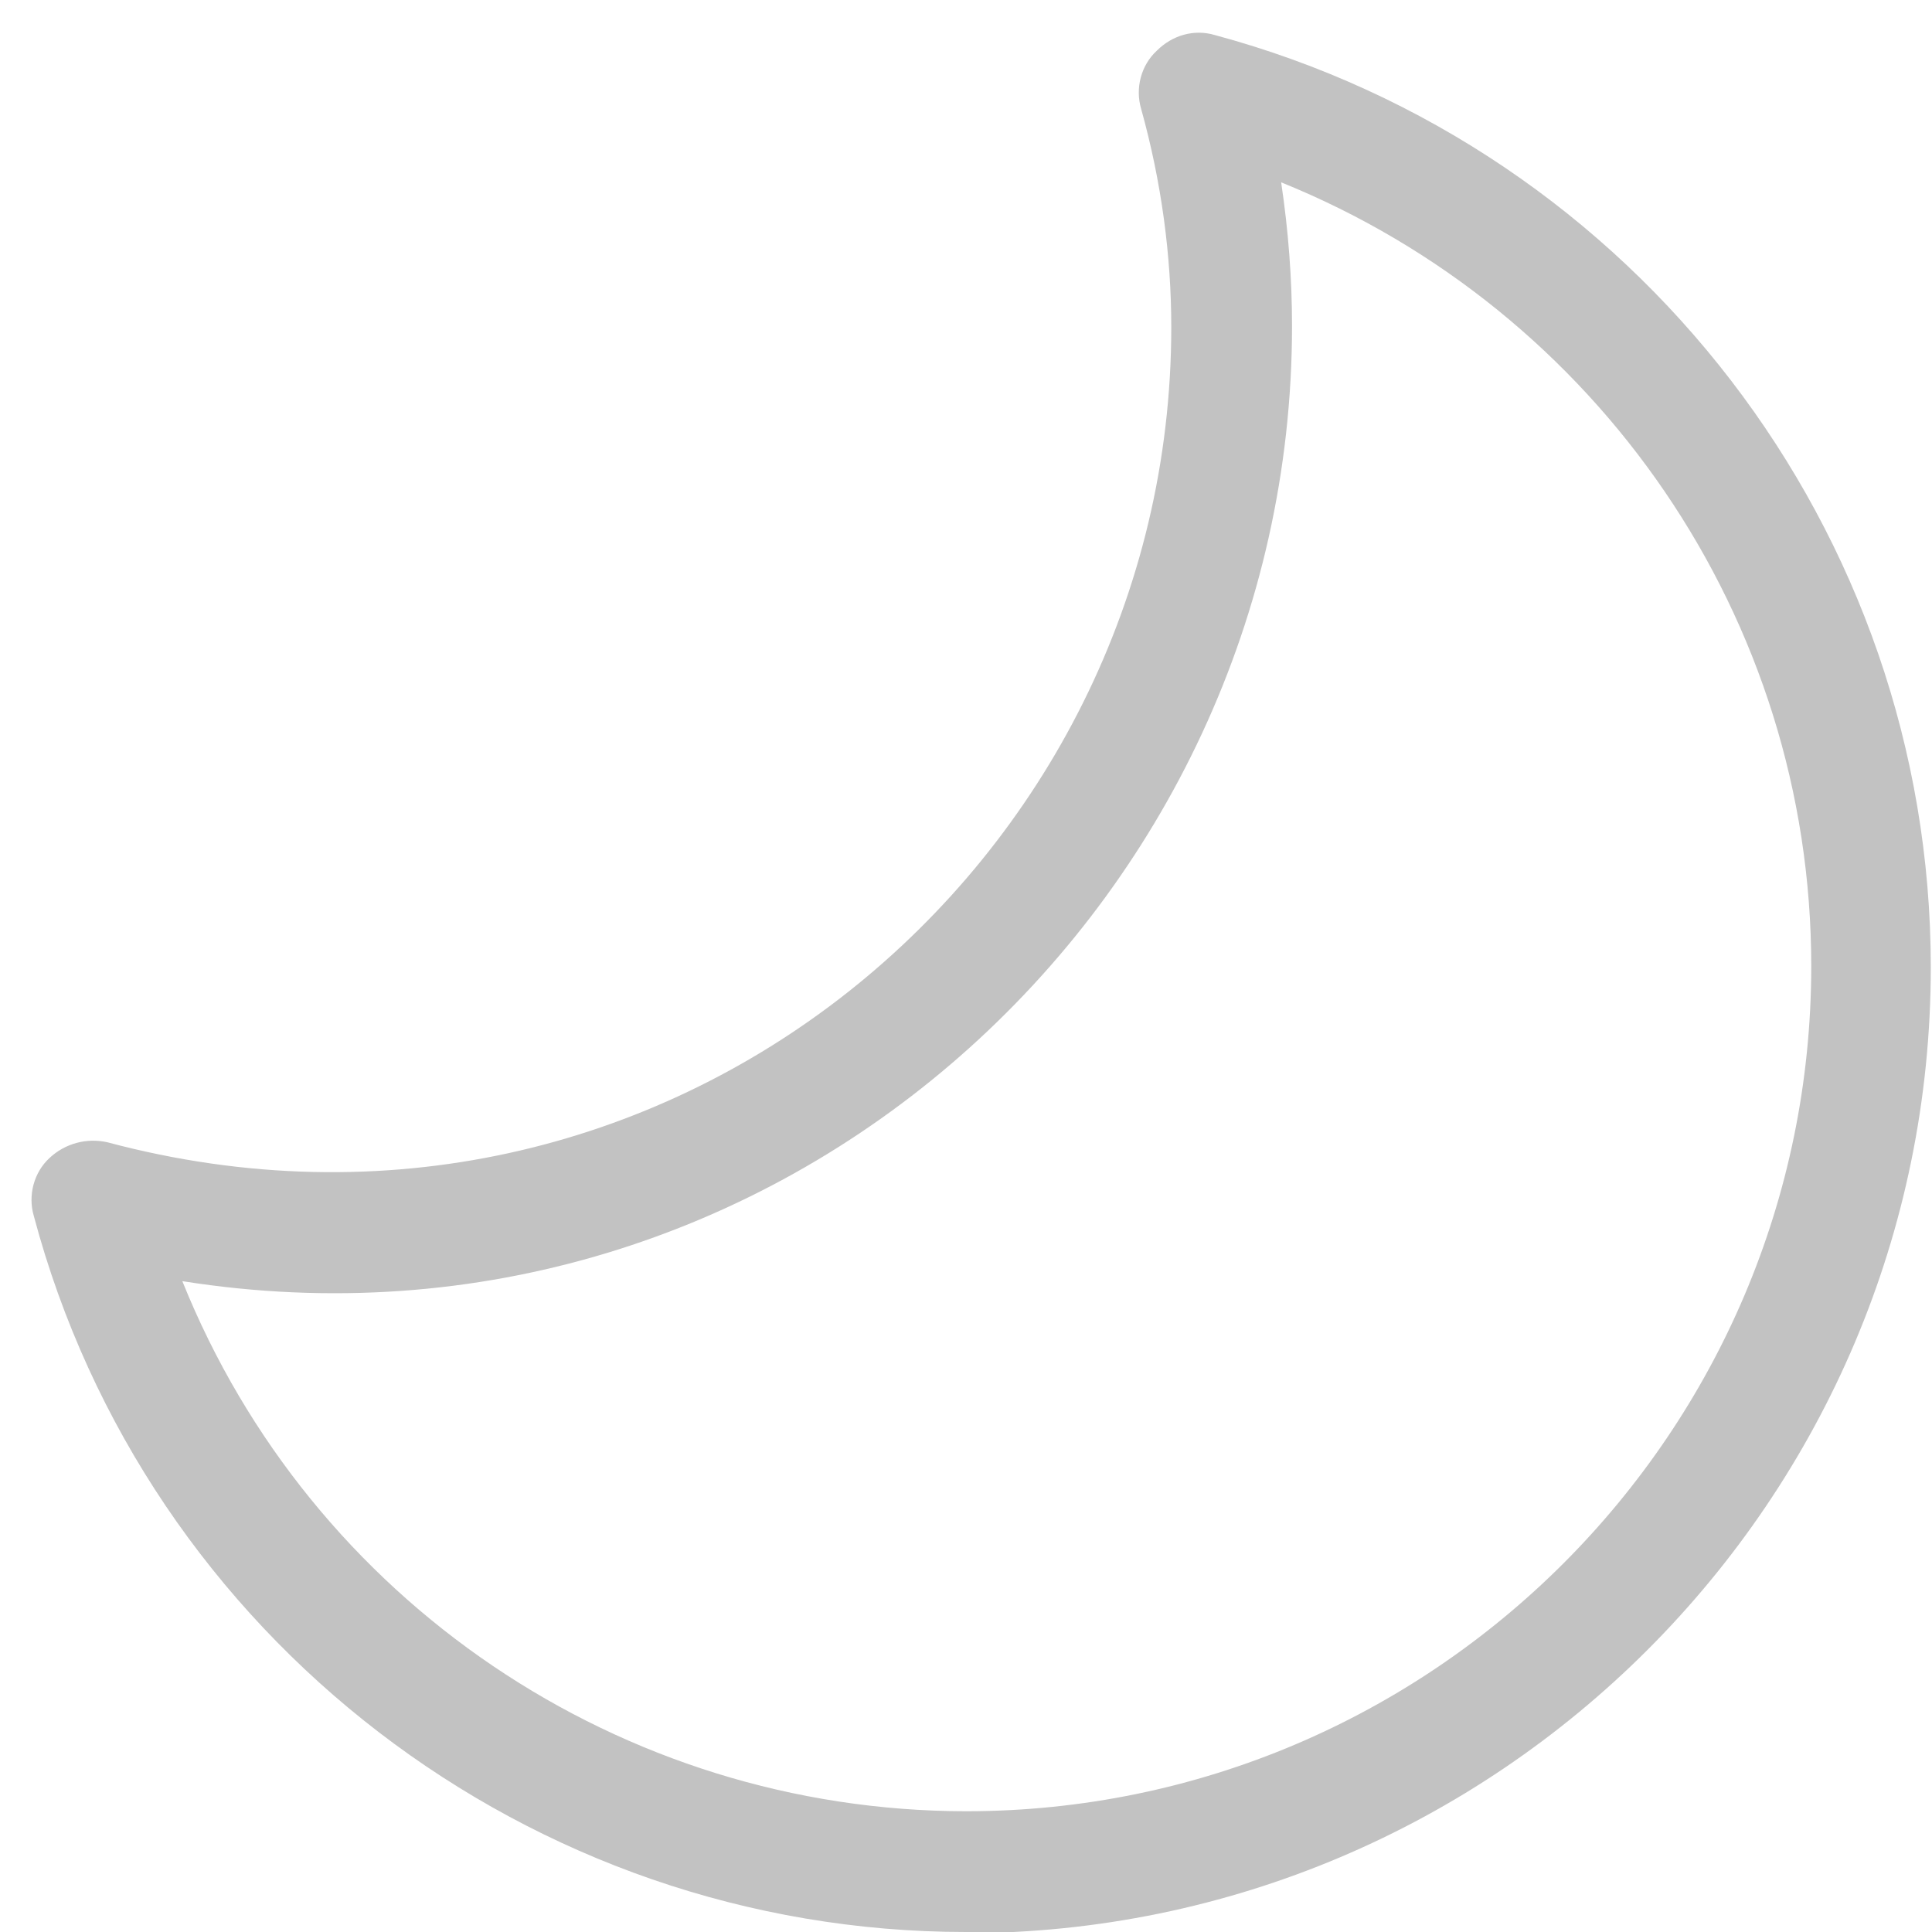
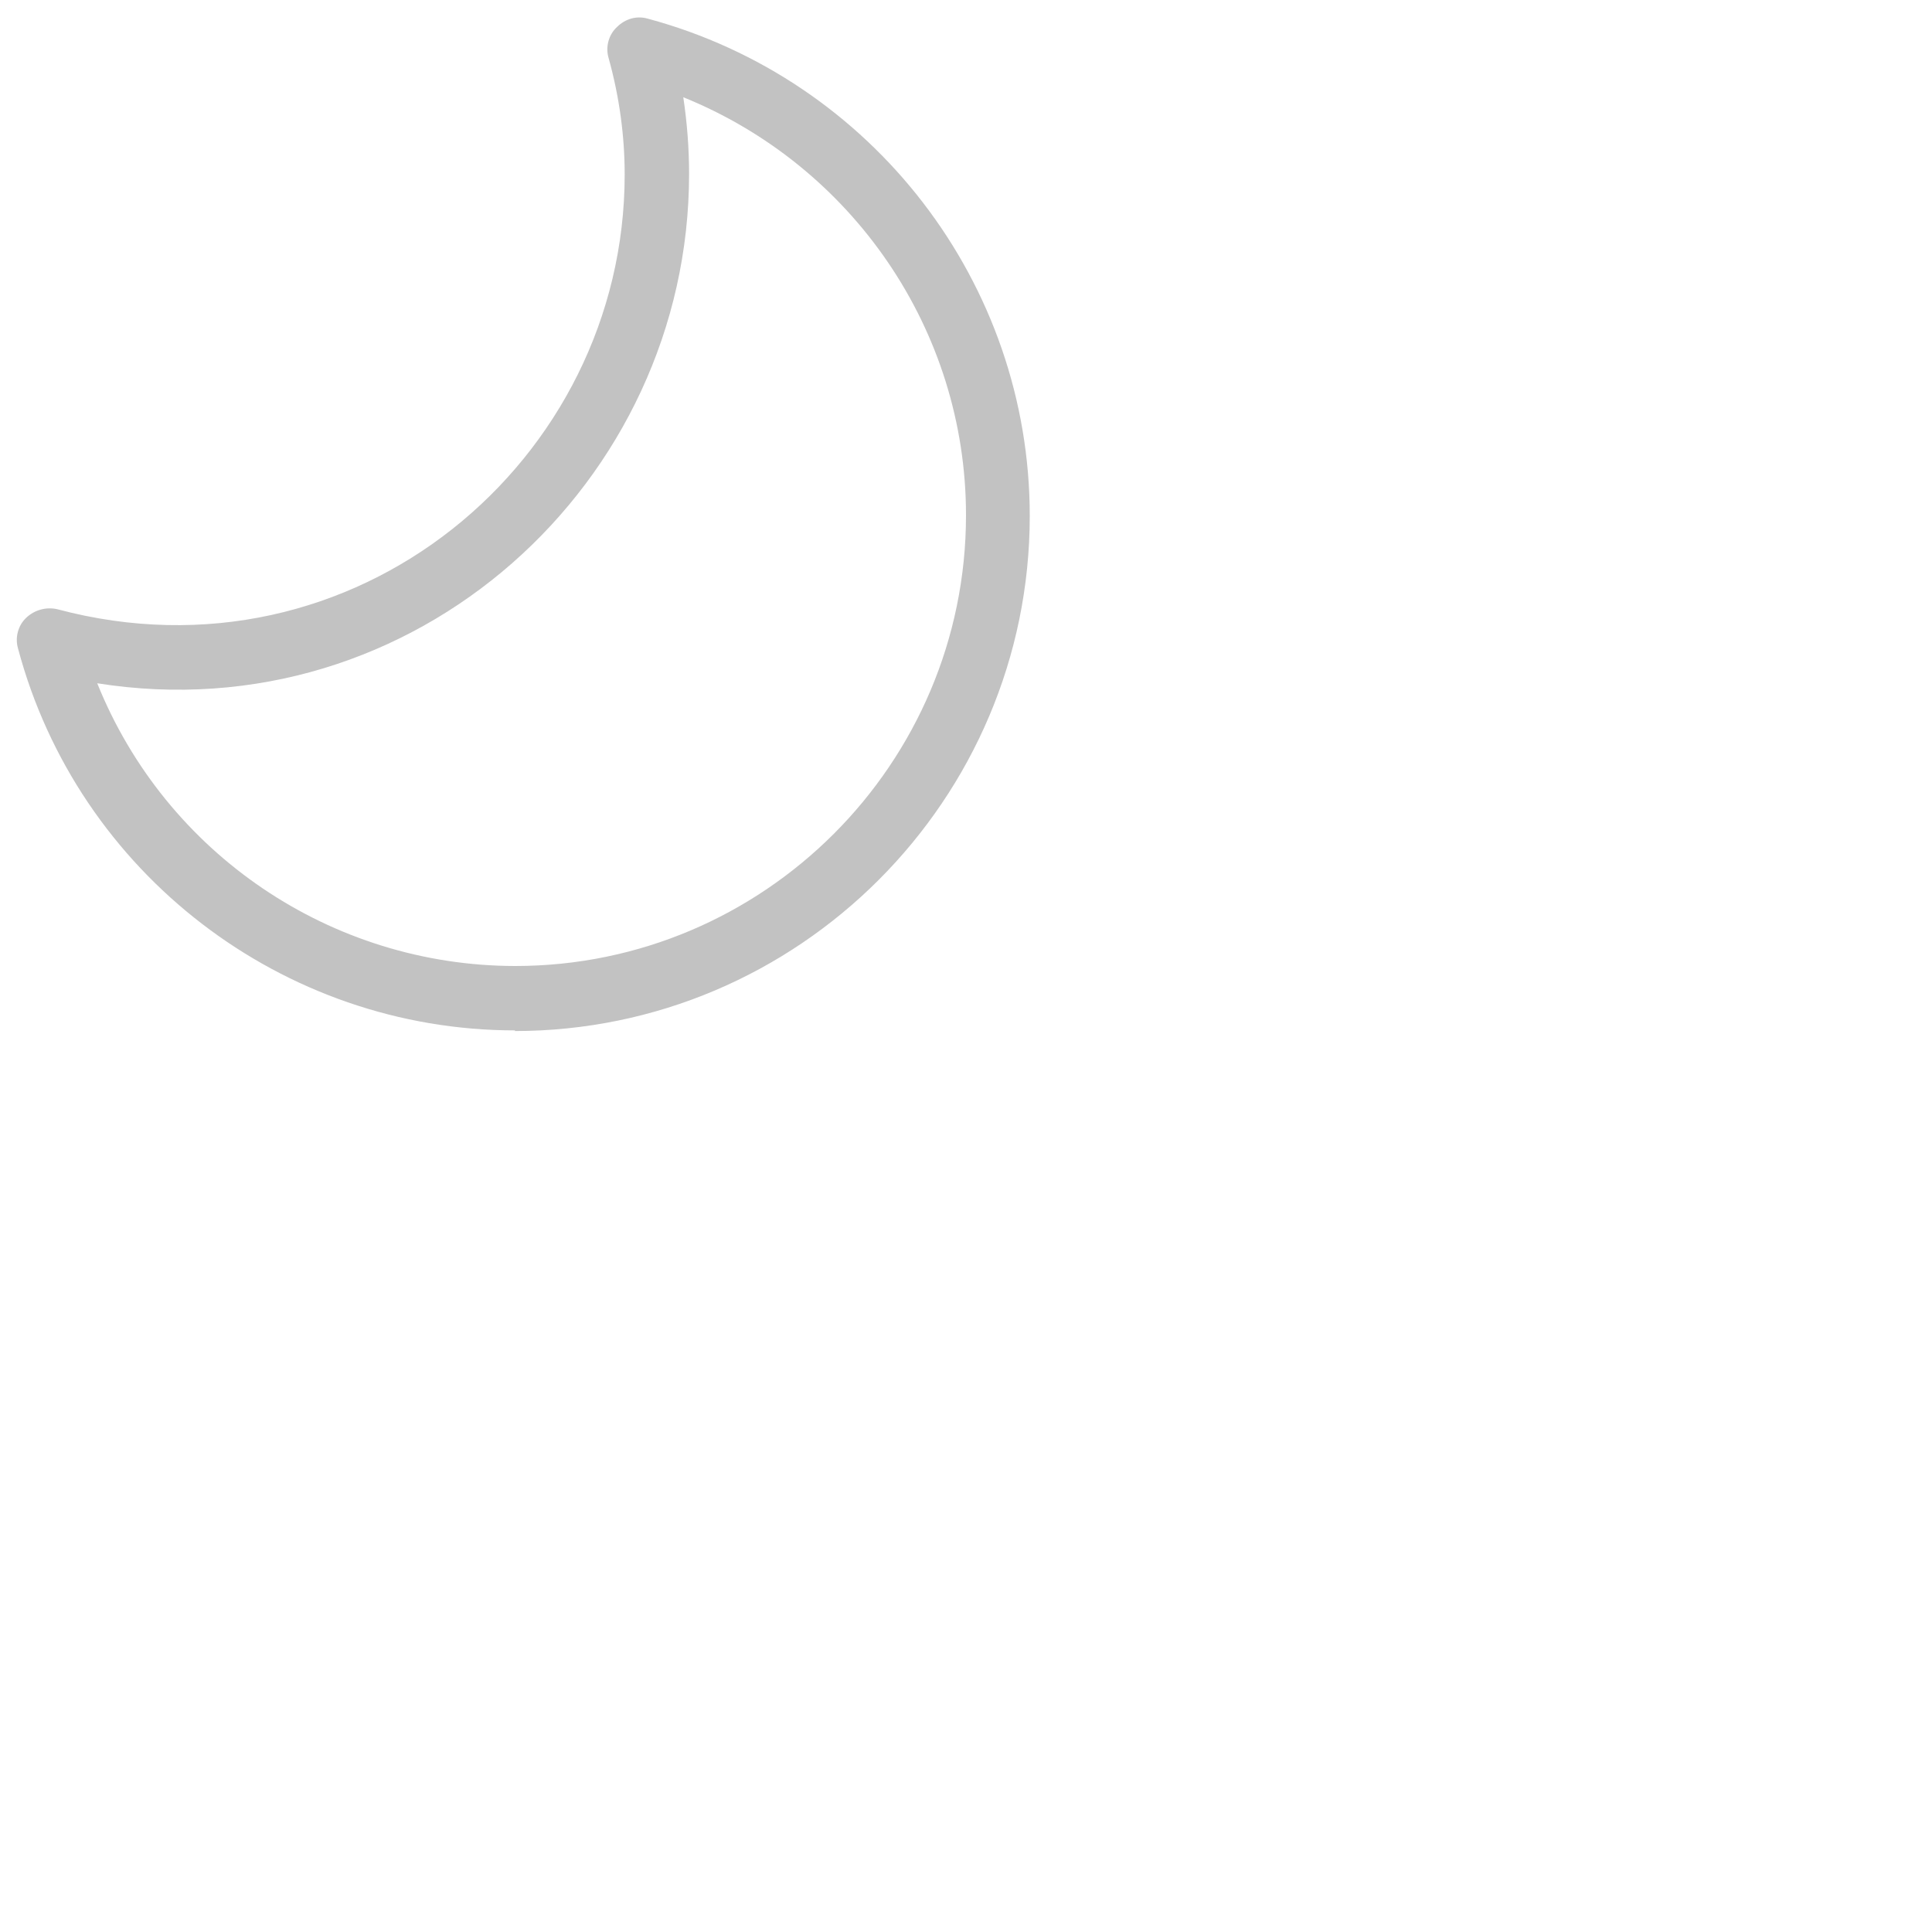
- <svg xmlns="http://www.w3.org/2000/svg" width="16" height="16" fill="none">
+ <svg xmlns="http://www.w3.org/2000/svg" width="30" height="30" fill="none">
  <path d="M8 16c-3.61 0-6.79-2.44-7.72-5.93-.05-.17 0-.36.13-.48a.53.53 0 0 1 .48-.13C5.5 10.69 9.7 7.16 9.7 2.71c0-.59-.08-1.2-.25-1.81-.05-.17 0-.36.13-.48.13-.13.31-.18.48-.13 3.49.94 5.93 4.11 5.93 7.72 0 4.41-3.59 8-8 8L8 16Zm-6.49-5.39A7.003 7.003 0 0 0 8 15c3.86 0 7-3.14 7-7 0-2.88-1.77-5.43-4.39-6.49.06.4.09.8.09 1.19 0 4.8-4.27 8.69-9.19 7.91Z" fill="#C2C2C2" />
</svg>
